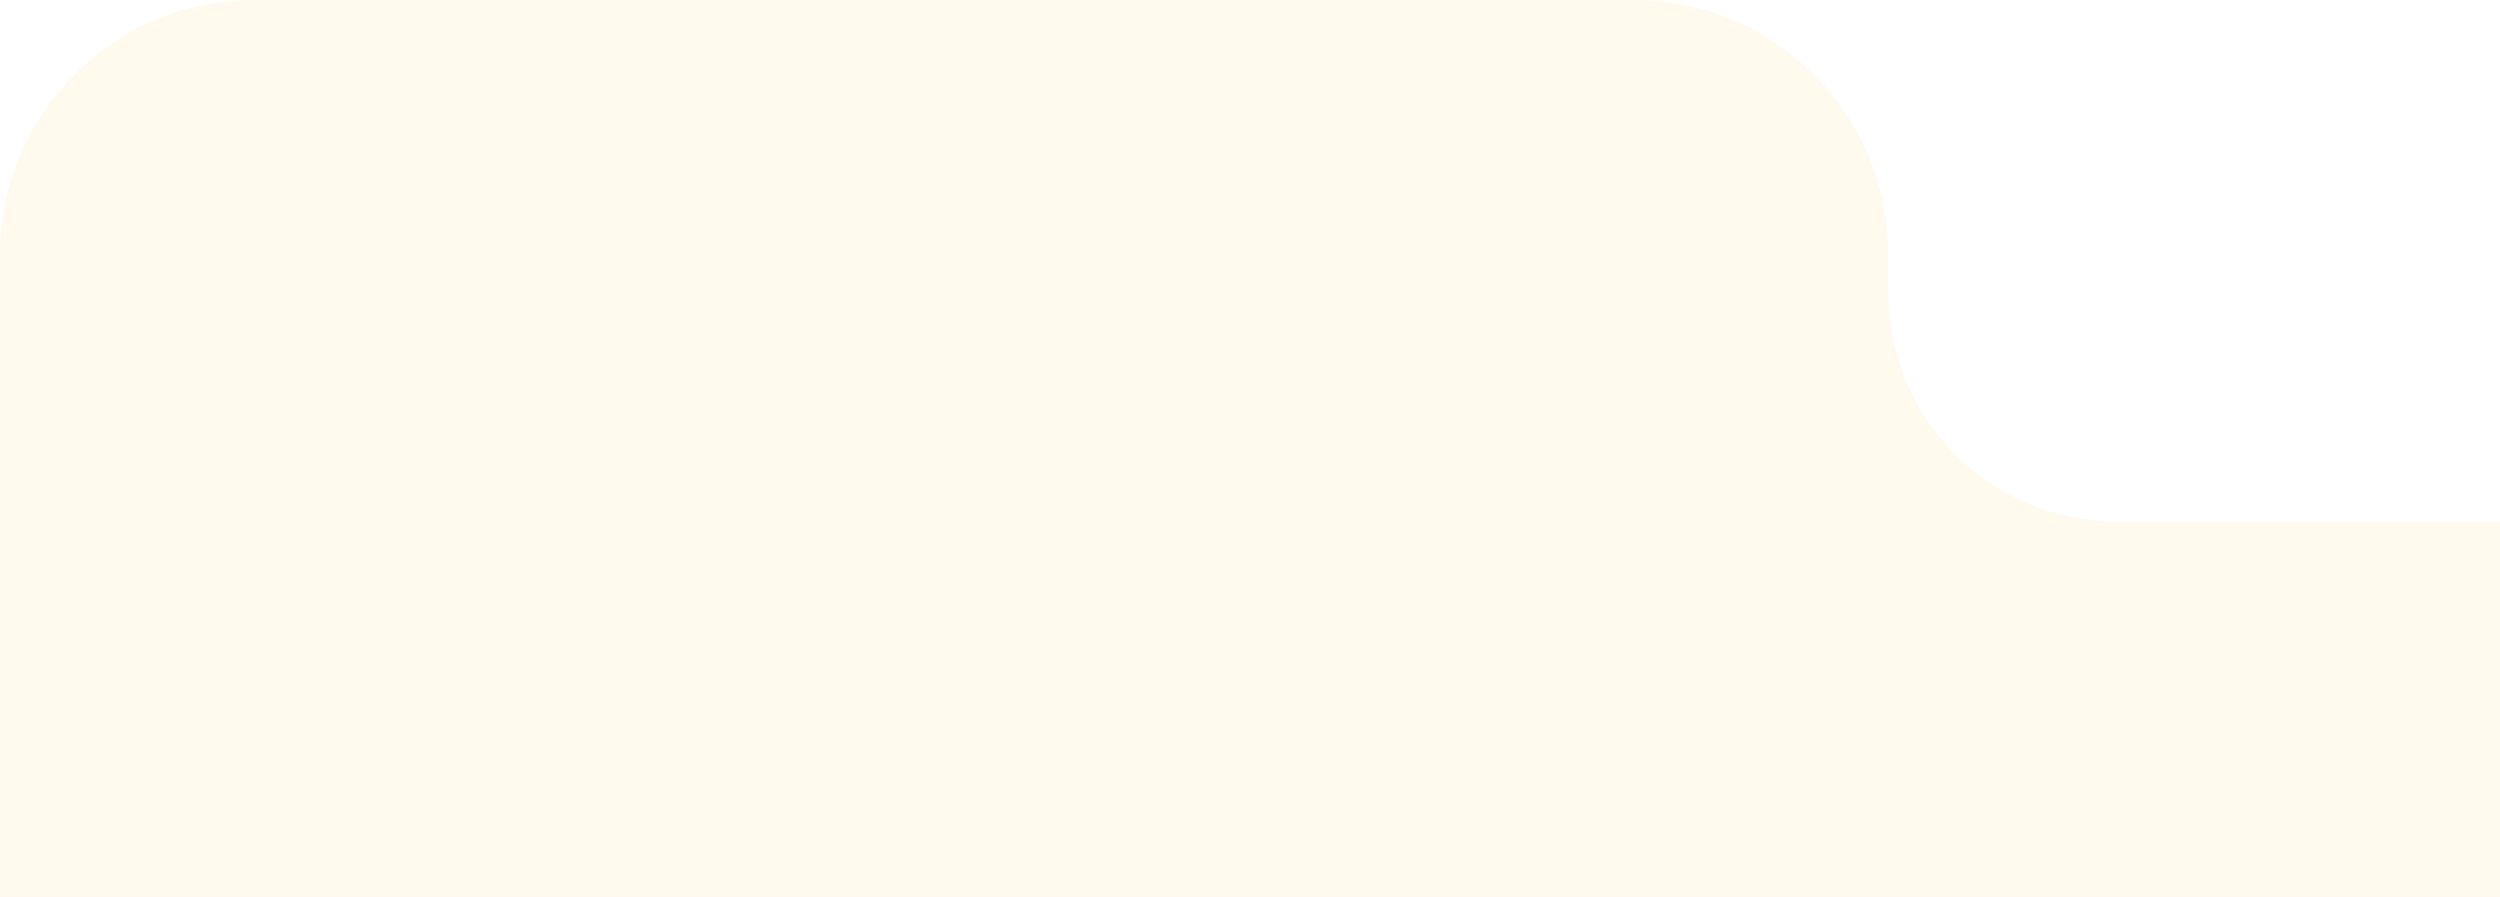
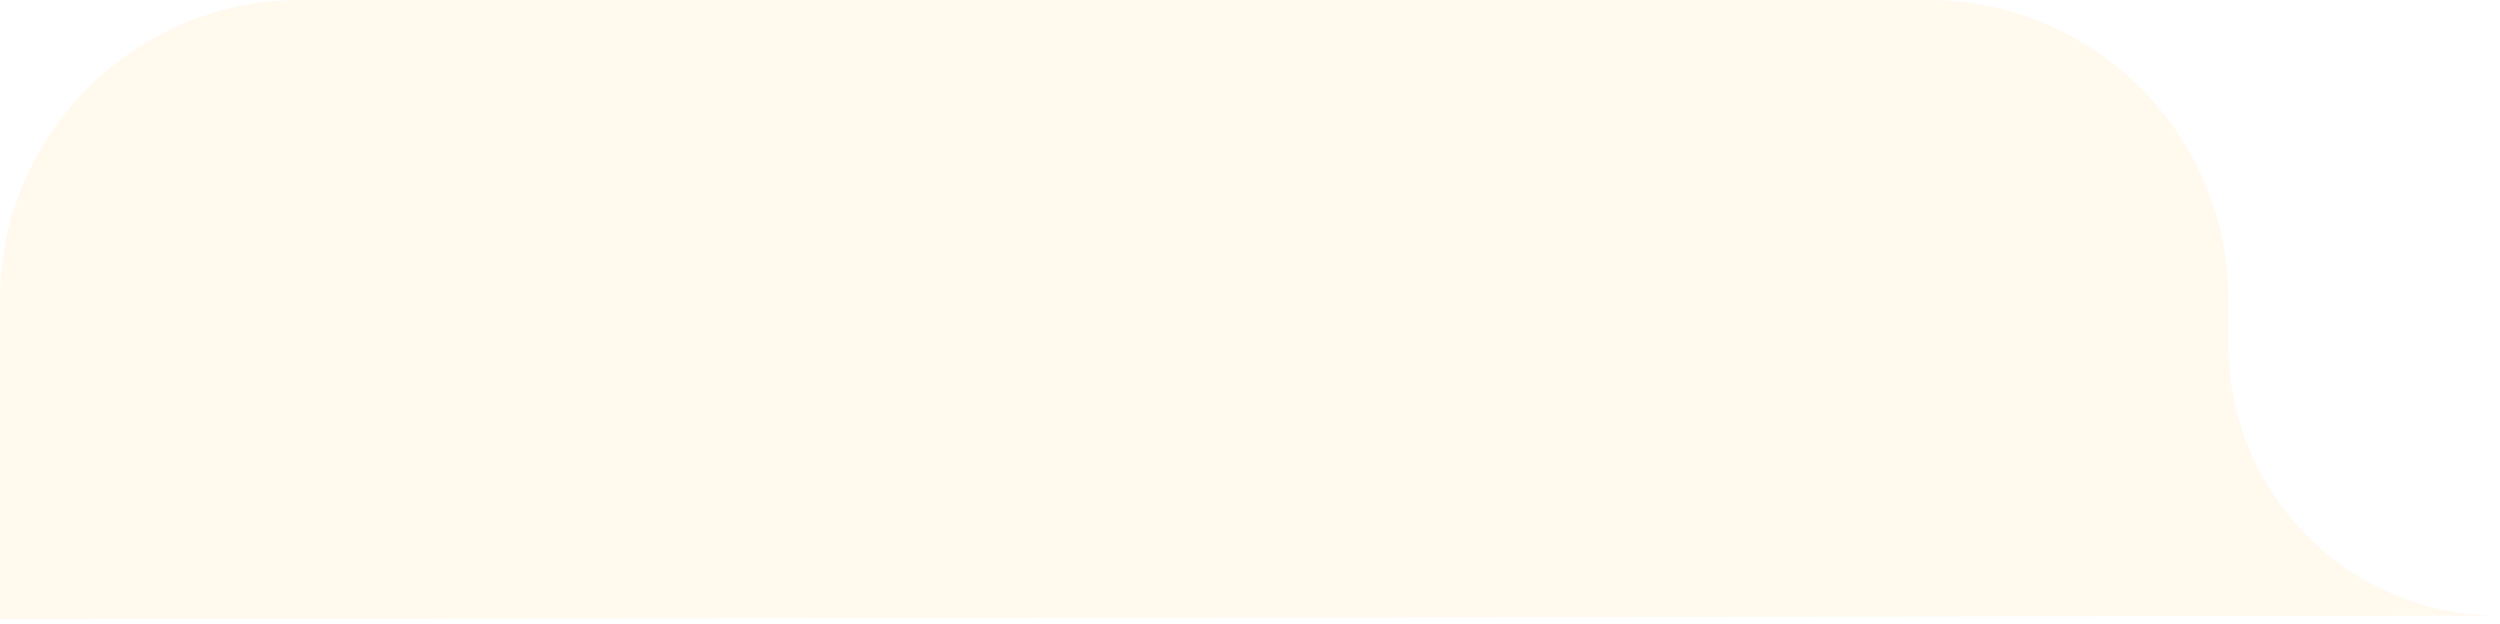
- <svg xmlns="http://www.w3.org/2000/svg" width="393" height="141" viewBox="0 0 393 141" fill="none">
-   <path d="M0 40C0 17.909 17.909 0 40 0H256.832C278.924 0 296.832 17.909 296.832 40V46C296.832 65.882 312.95 82 332.832 82H393V141H0V40Z" fill="#FFF9EE" />
+ <svg xmlns="http://www.w3.org/2000/svg" width="333" height="83" viewBox="0 0 333 83" fill="none">
+   <path d="M0 40C0 17.909 17.909 0 40 0H256.832C278.924 0 296.832 17.909 296.832 40V46C296.832 65.882 312.95 82 332.832 82L0 82.482V40Z" fill="#FFF9EE" />
</svg>
